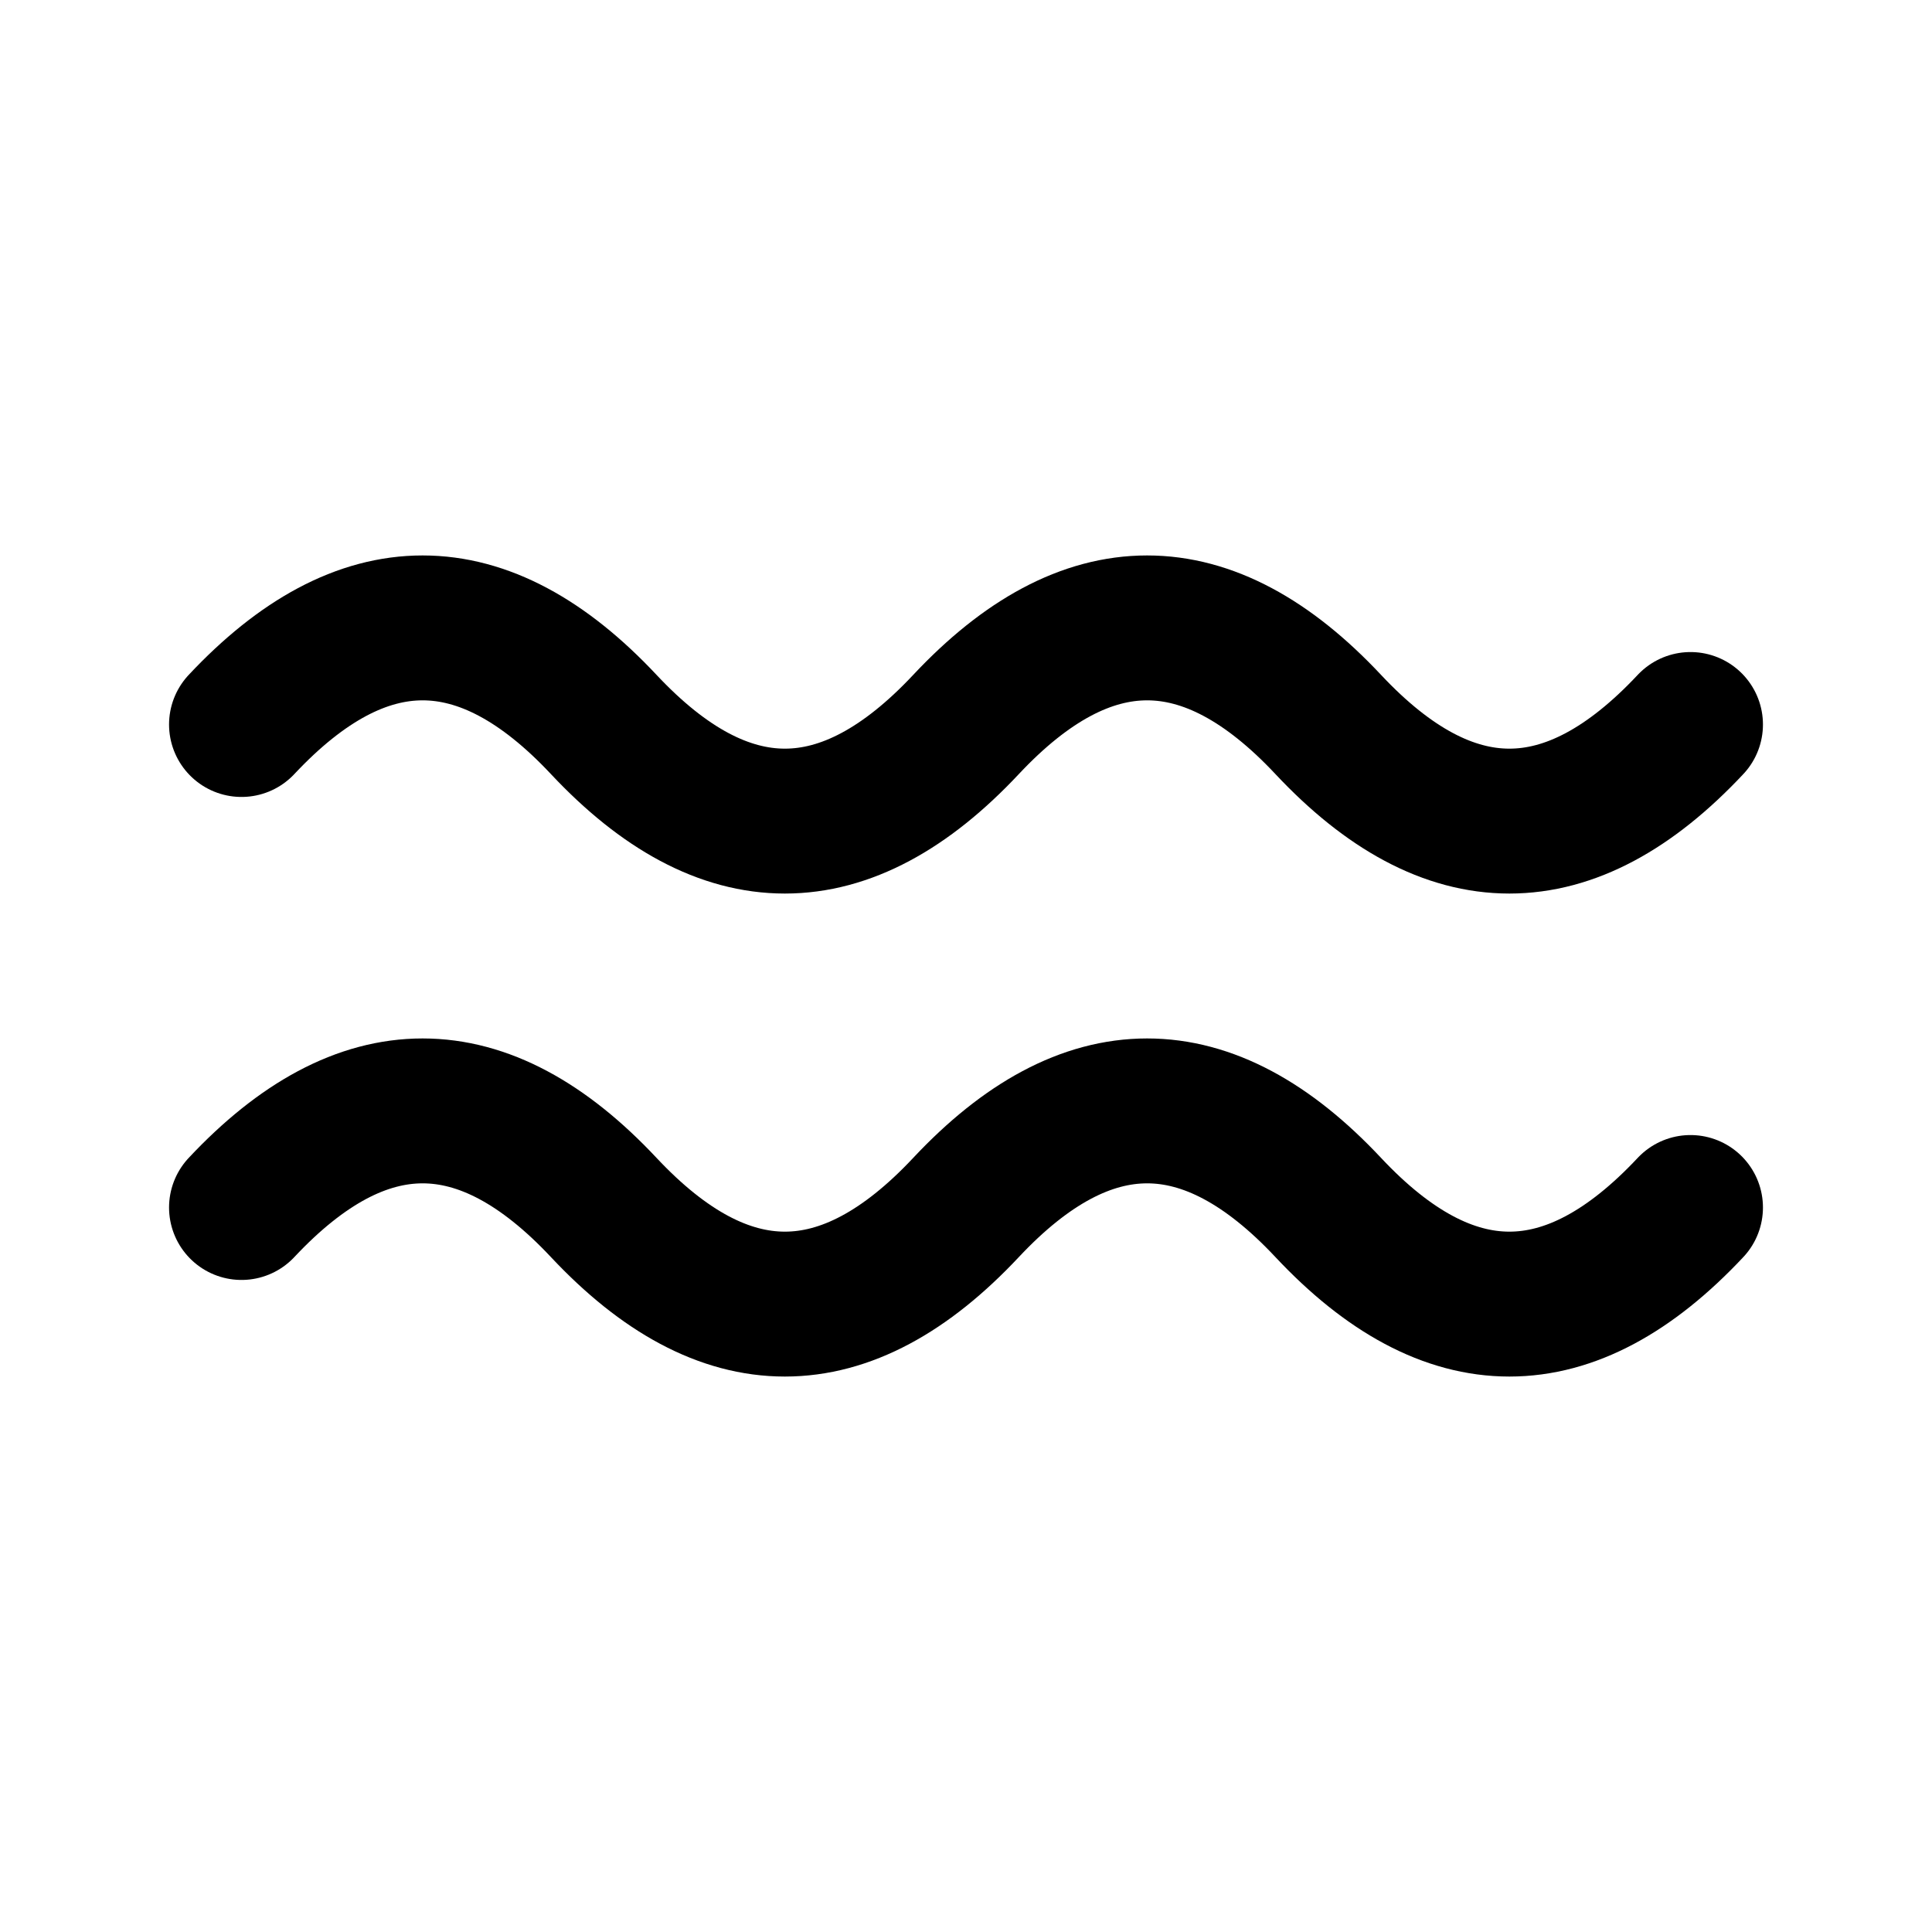
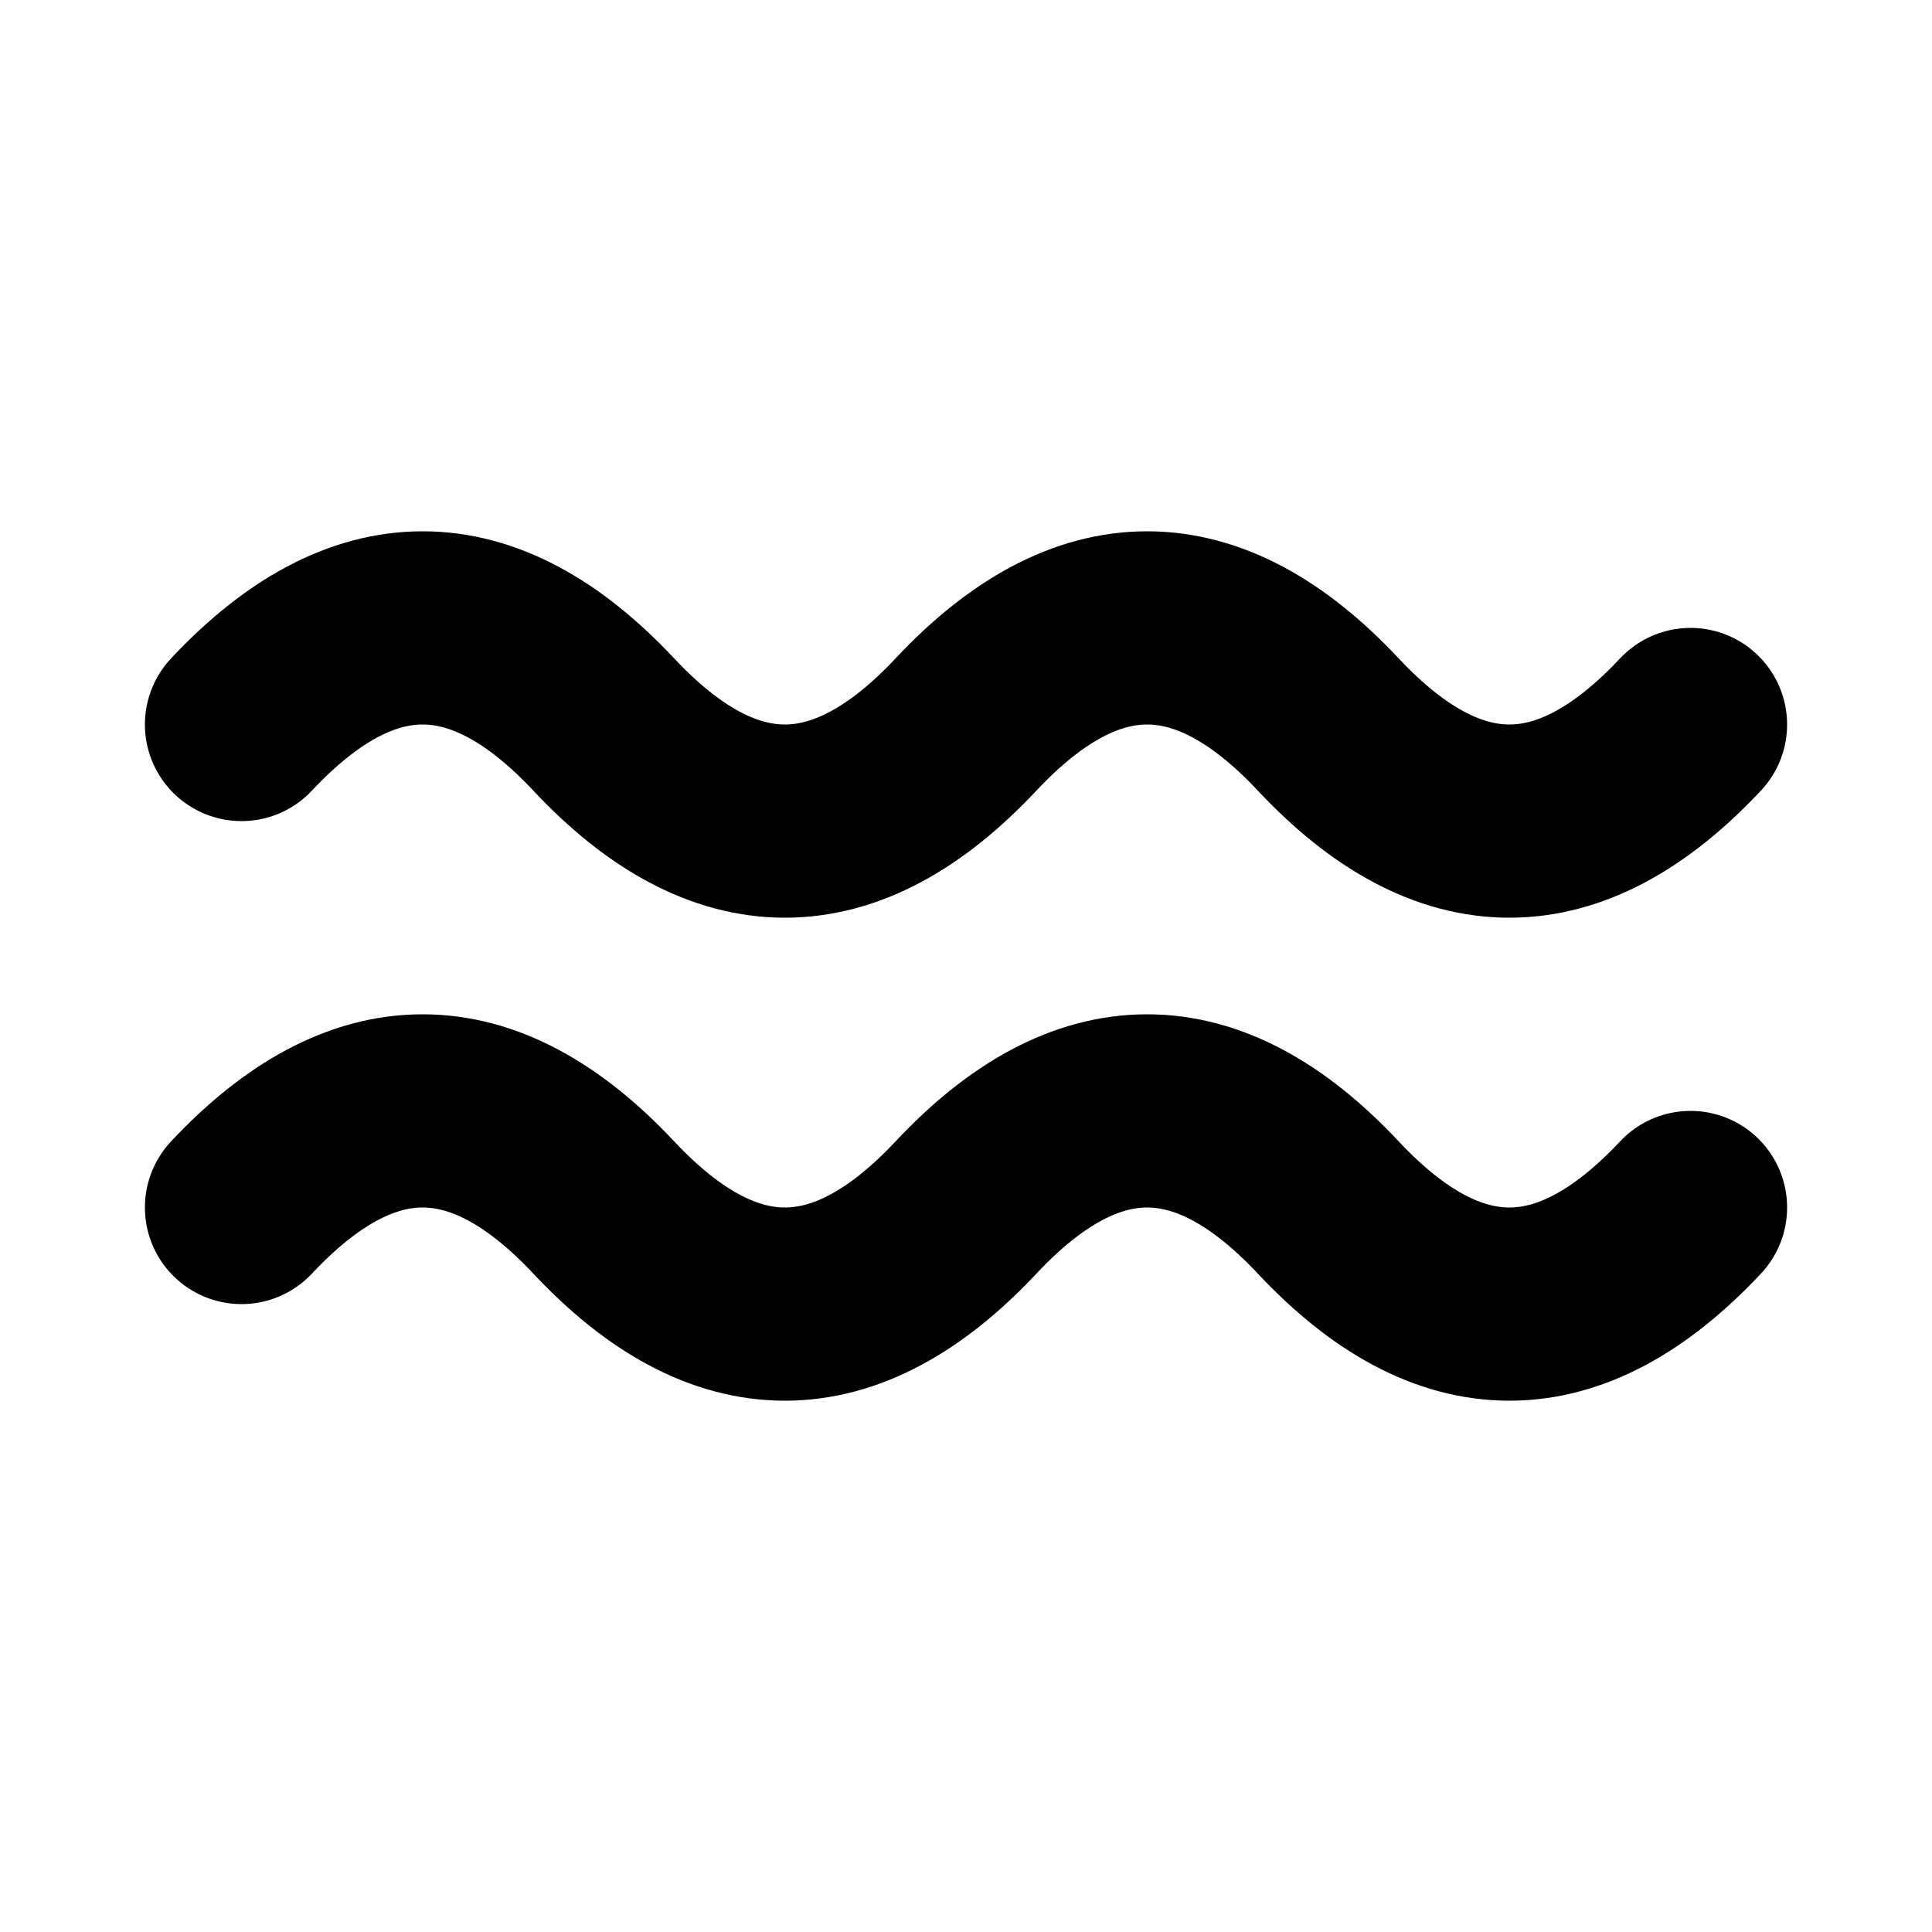
- <svg xmlns="http://www.w3.org/2000/svg" width="24" height="24" viewBox="0 0 24 24" fill="none" stroke="currentColor" stroke-width="1.8" stroke-linecap="round" stroke-linejoin="round">
+ <svg xmlns="http://www.w3.org/2000/svg" width="24" height="24" viewBox="0 0 24 24" fill="none" stroke="currentColor" stroke-width="2.4" stroke-linecap="round" stroke-linejoin="round">
  <path d="M3 9c1.5-1.6 3-1.6 4.5 0s3 1.6 4.5 0 3-1.6 4.5 0 3 1.6 4.5 0" />
  <path d="M3 15c1.5-1.6 3-1.6 4.5 0s3 1.6 4.5 0 3-1.6 4.5 0 3 1.6 4.5 0" />
</svg>
